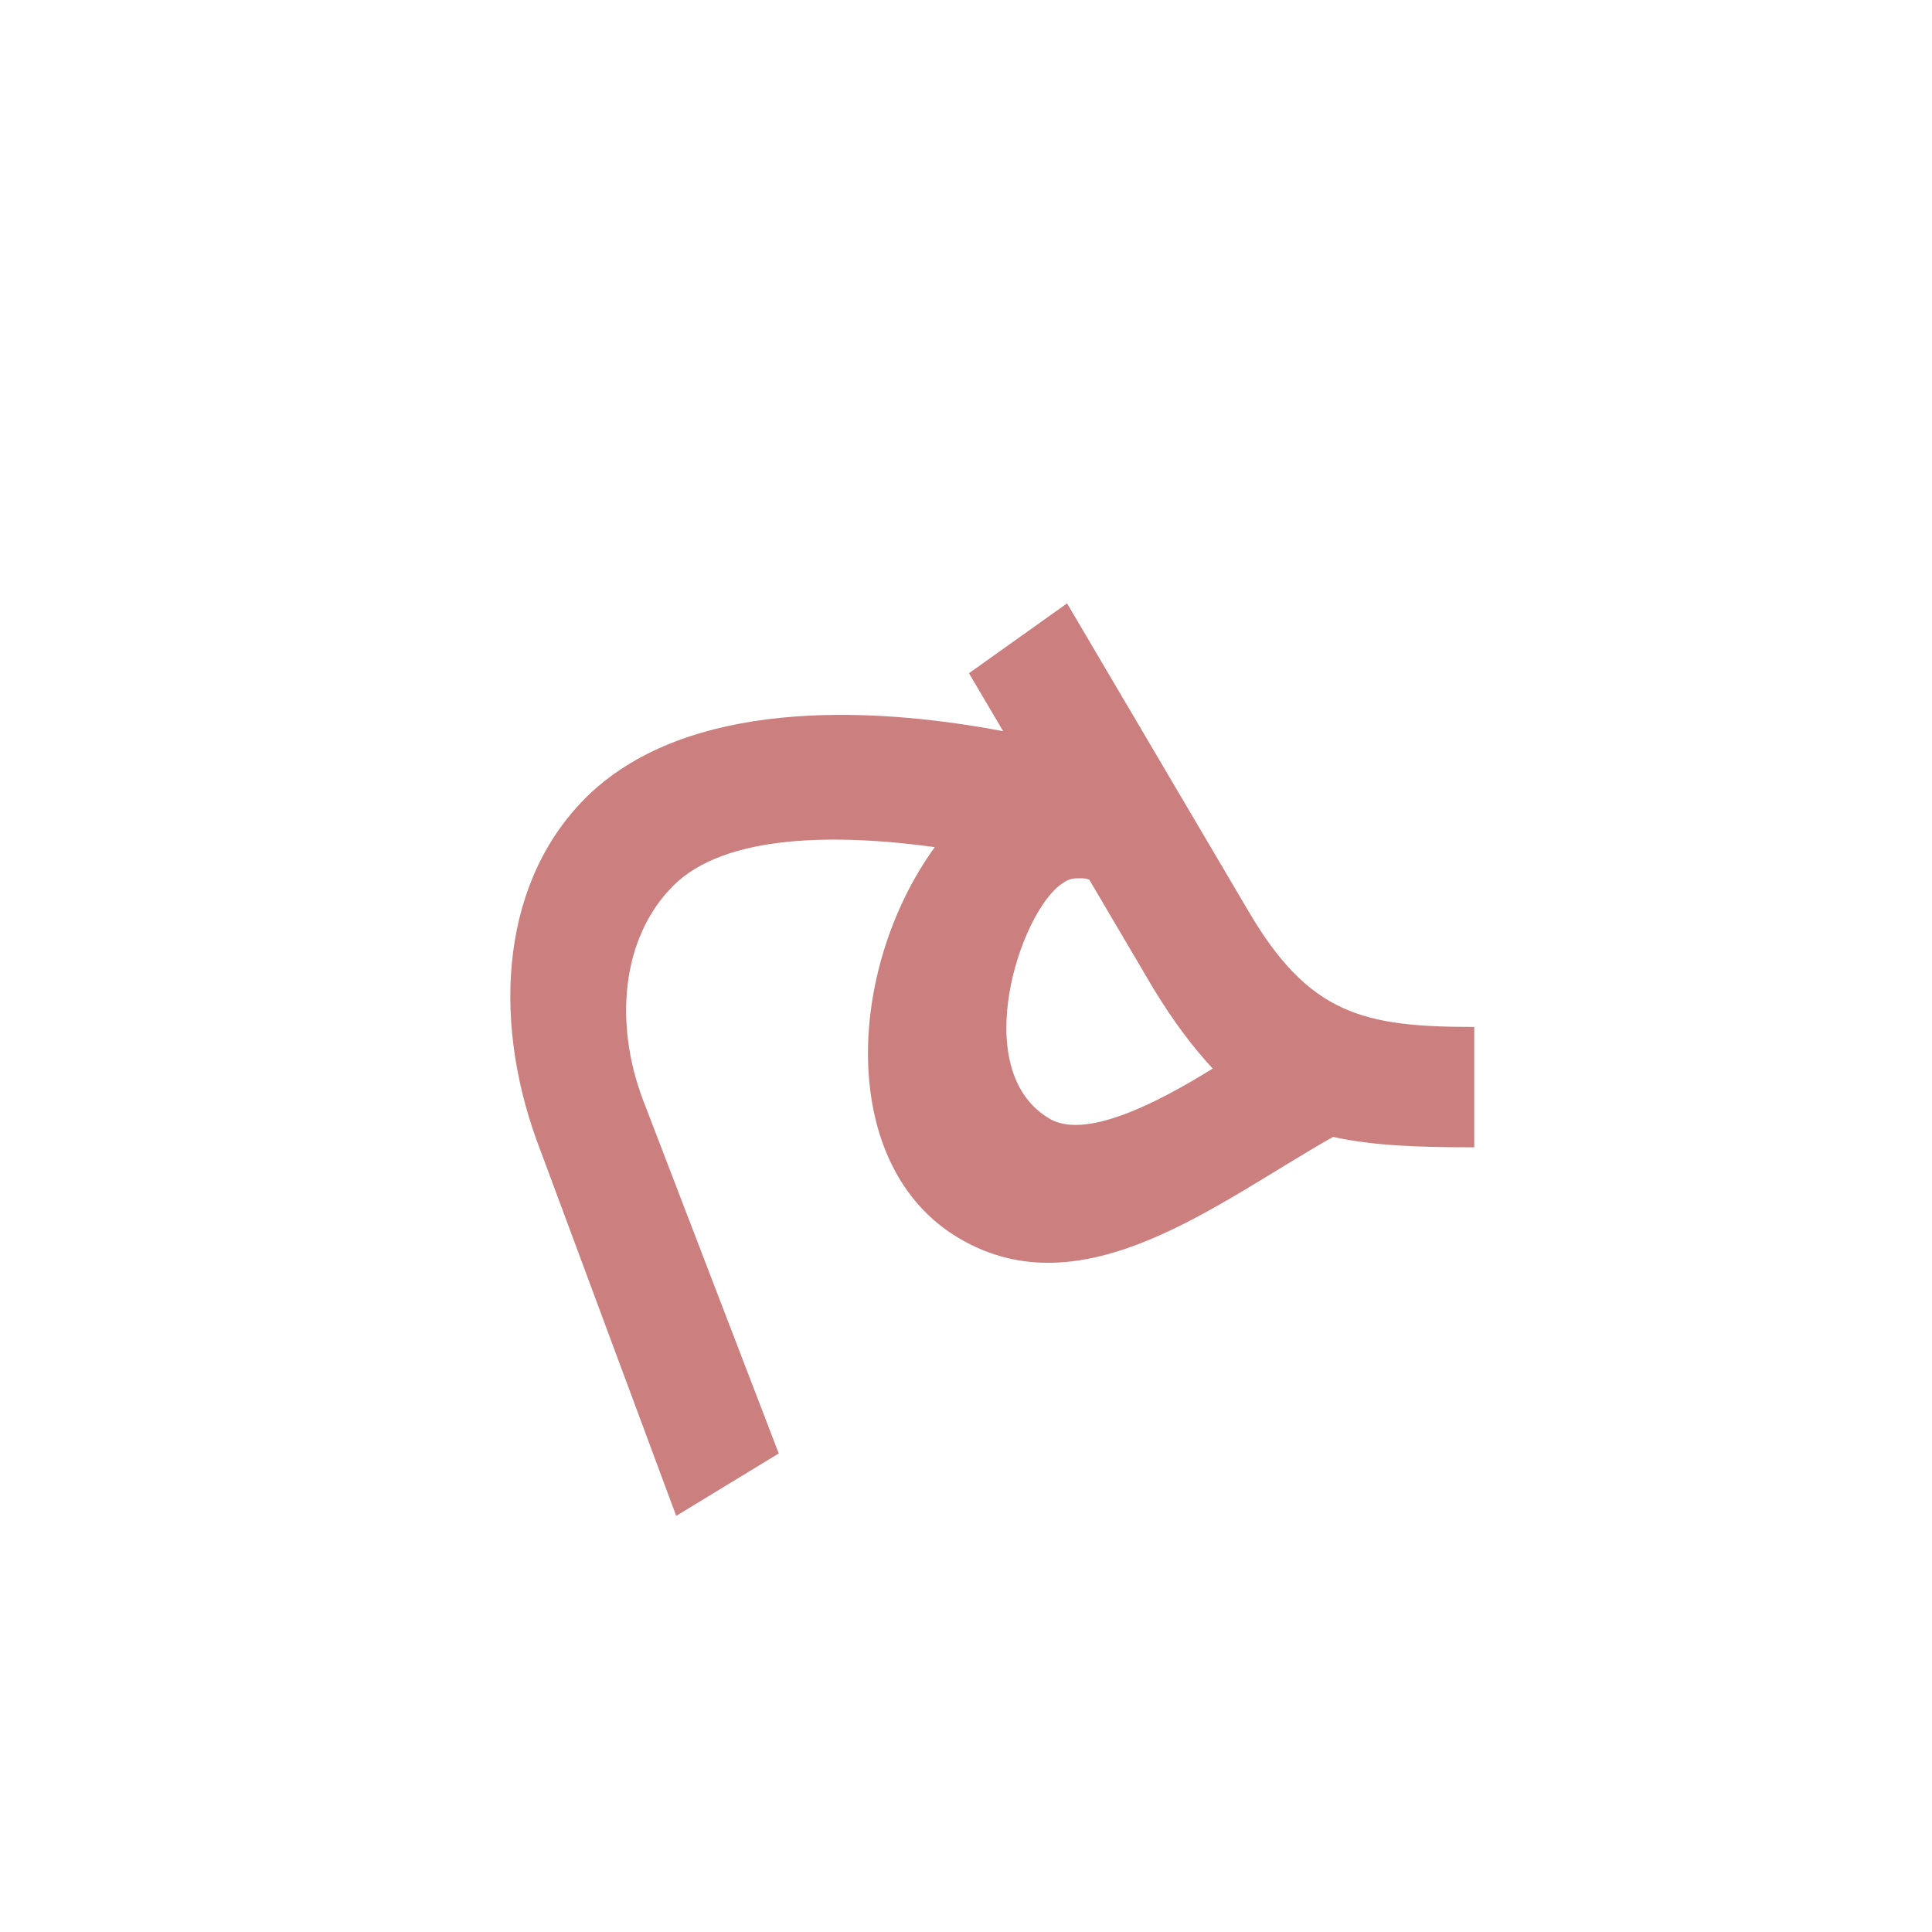
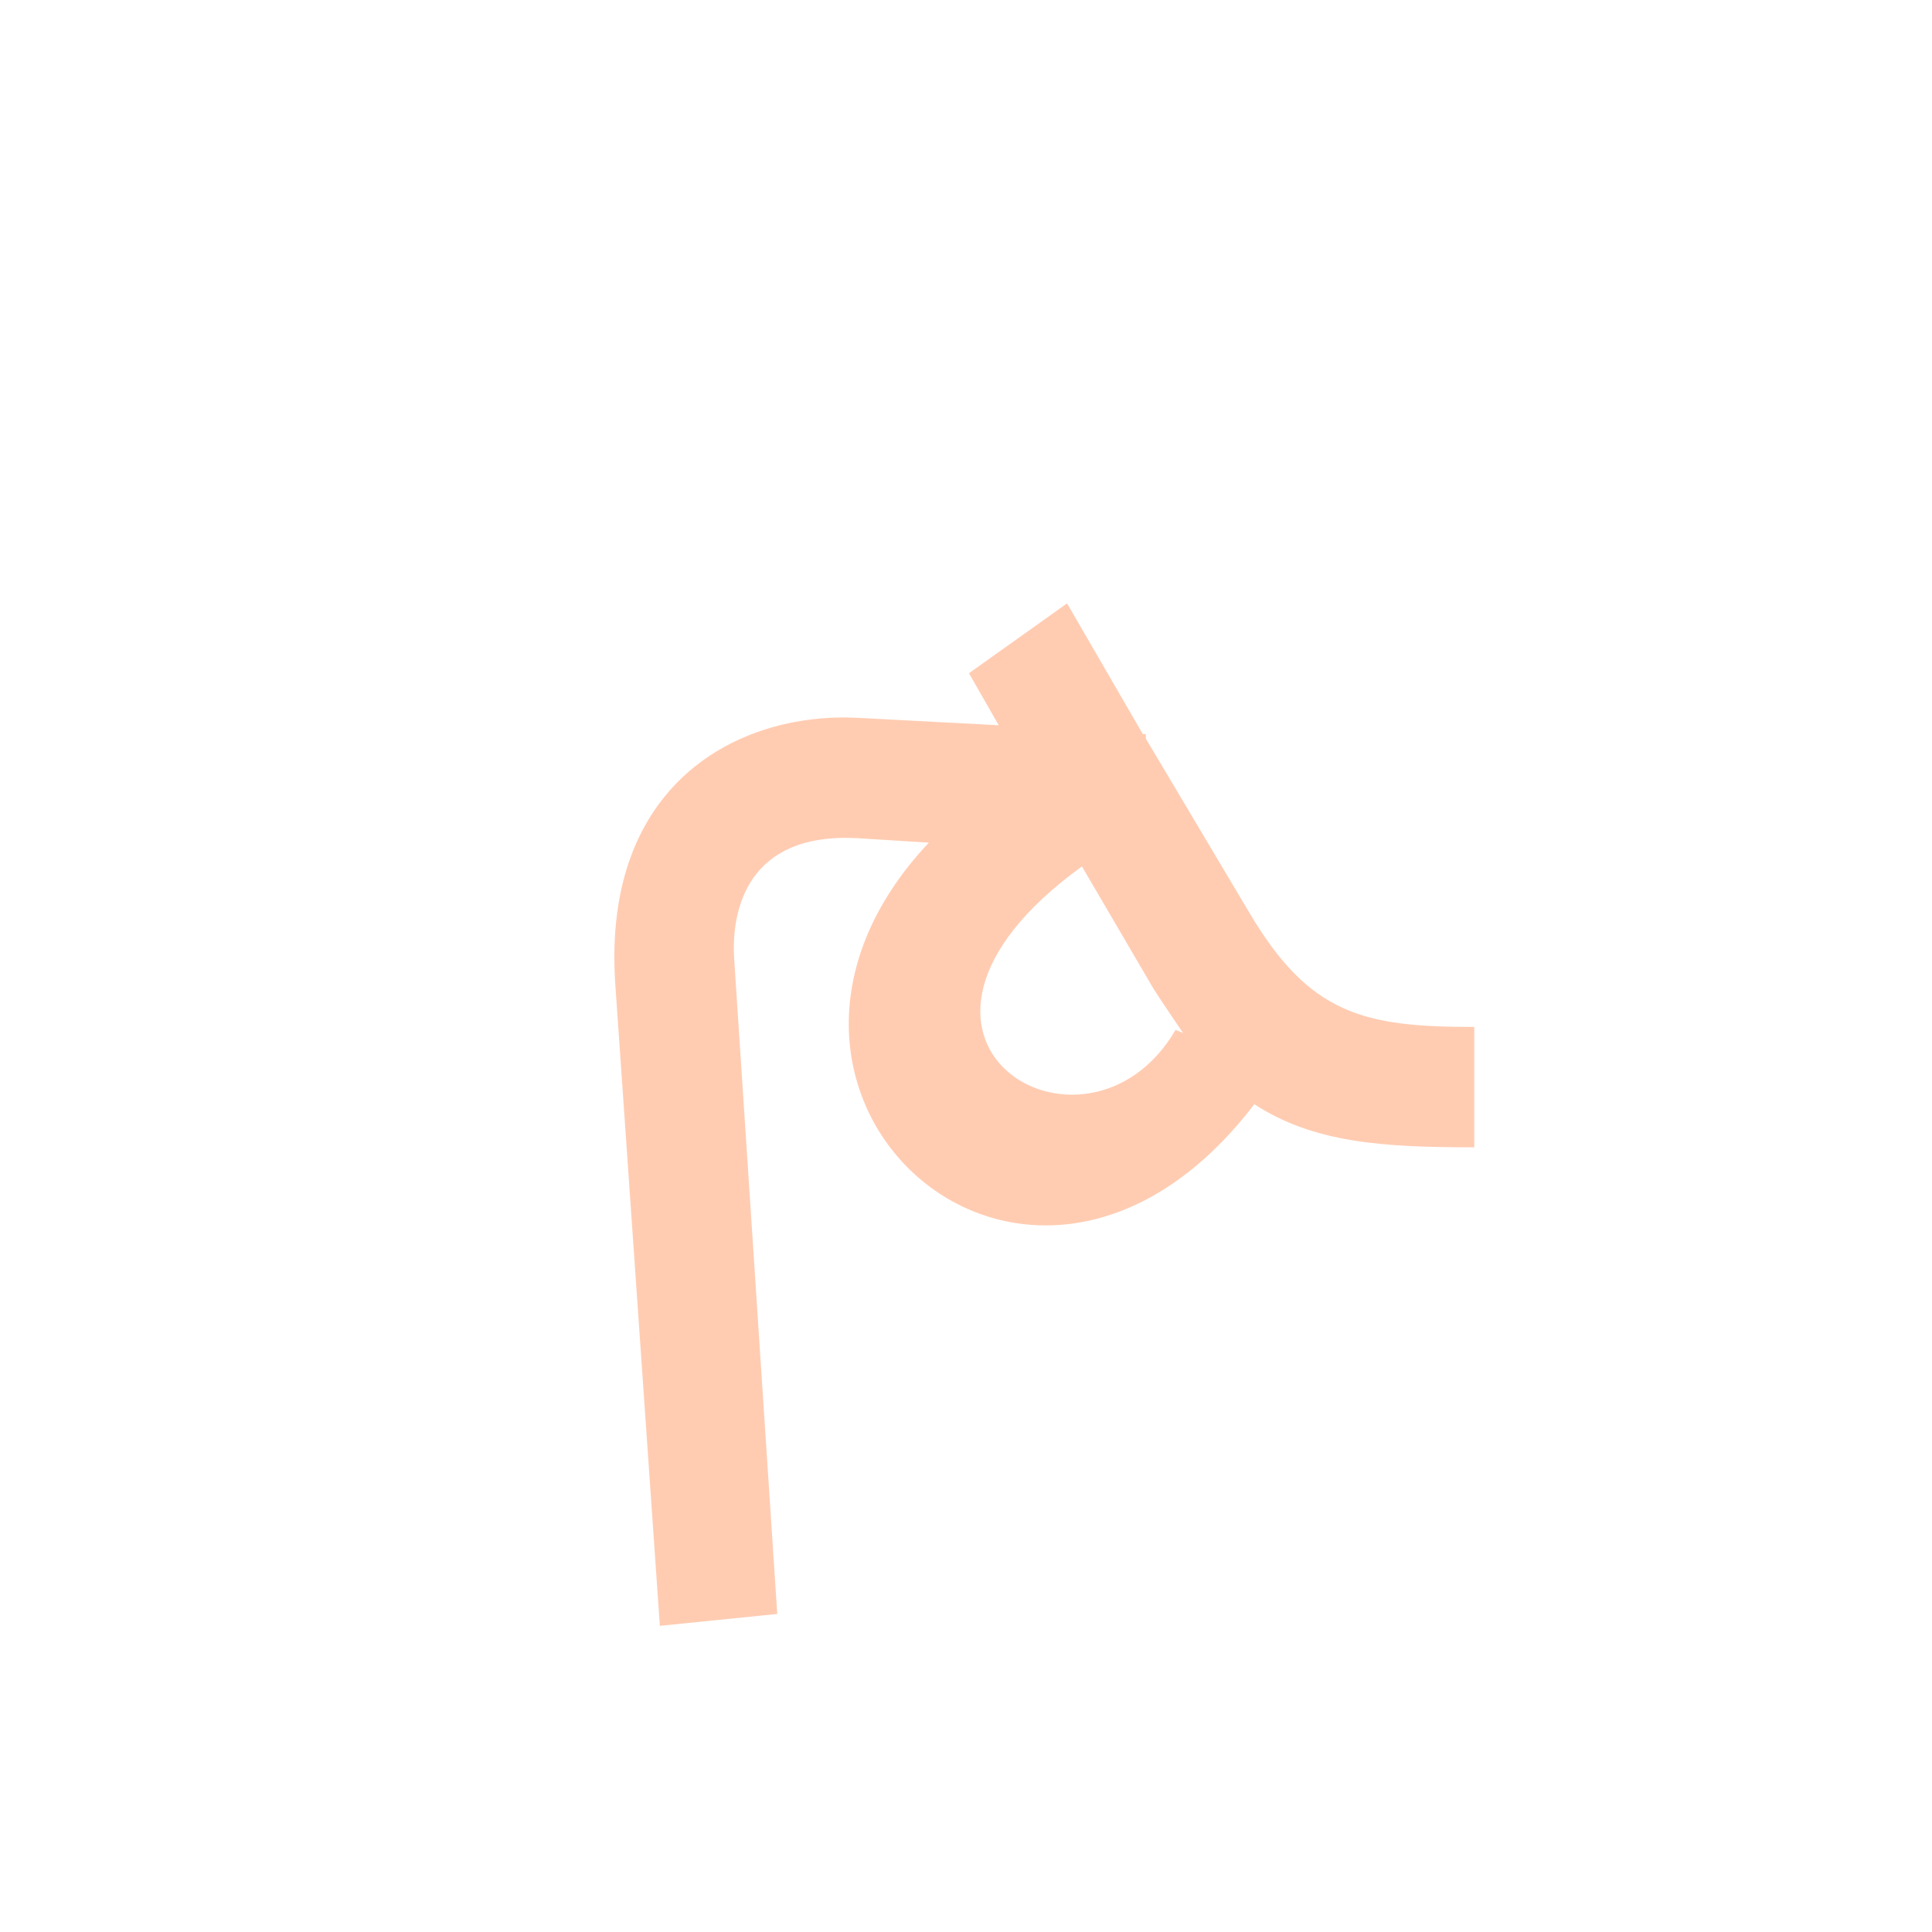
<svg xmlns="http://www.w3.org/2000/svg" xml:space="preserve" width="1300px" height="1300px" version="1.0" style="shape-rendering:geometricPrecision; text-rendering:geometricPrecision; image-rendering:optimizeQuality; fill-rule:evenodd; clip-rule:evenodd" viewBox="0 0 1300 1056">
  <defs>
    <style type="text/css">
   
    .fil3 {fill:black;fill-opacity:0.502}
    .fil4 {fill:#990000;fill-opacity:0.502}
    .fil0 {fill:#996633;fill-opacity:0.502}
    .fil1 {fill:#FF9933;fill-opacity:0.502}
    .fil2 {fill:#FF9966;fill-opacity:0.502}
   
  </style>
  </defs>
  <g id="_100:master" visibility="hidden">
    <path class="fil0" d="M830 586l56 42c-64,162 -393,93 -208,-183 -52,-5 -103,-6 -141,17 -21,13 -32,42 -32,86 0,88 12,211 36,369l-73 12c-26,-152 -39,-278 -39,-378 0,-63 15,-109 44,-140 33,-33 66,-50 146,-50 30,0 51,1 63,2l-20 -37 56 -42 122 207c30,52 62,78 120,78l32 0 0 81 -41 0c-114,0 -155,-98 -206,-180 -119,153 22,212 85,116z" />
  </g>
  <g id="Layer_x0020_1" visibility="hidden">
    <path class="fil0" d="M838 525l62 52c-98,166 -261,154 -276,16 -4,-39 14,-90 45,-150 -90,-8 -164,-3 -164,105 0,88 12,211 36,369l-73 12c-26,-152 -39,-278 -39,-378 0,-63 15,-109 44,-140 55,-54 136,-55 209,-48l-20 -37 56 -42 122 207c30,52 62,78 120,78l32 0 0 81 -41 0c-114,0 -155,-98 -206,-180 -35,57 -57,99 -50,122 16,52 101,15 143,-67z" />
  </g>
  <g id="Layer_x0020_2" visibility="hidden">
    <path class="fil0" d="M652 331l66 -47 122 207c41,70 78,78 152,78l0 81c-101,0 -158,-8 -216,-107l-124 -212z" />
    <path class="fil1" d="M682 392l70 26c-27,69 -76,315 63,151l56 59c-46,54 -97,75 -138,78 -83,8 -131,-105 -51,-314z" />
    <path class="fil2" d="M743 478l13 -82c-56,-18 -117,-30 -159,-28 -187,8 -226,159 -179,286l94 253 69 -42 -91 -237c-31,-80 -3,-177 106,-176 36,0 95,11 147,26z" />
  </g>
  <g id="Layer_x0020_3" visibility="hidden">
    <path class="fil3" d="M878 561c0,-1 -63,32 -63,31 -2,-5 -11,-7 -14,-12 -46,-69 -98,-142 -129,-114 -17,15 -29,68 -22,111 14,82 58,69 114,30 36,-25 63,-45 90,-57l23 77 -105 72c-89,60 -172,35 -196,-72 -19,-89 7,-209 65,-236 45,-22 89,-14 136,25 35,29 61,81 101,145z" />
    <path class="fil0" d="M652 331l66 -47 122 207c41,70 78,78 152,78l0 81c-101,0 -158,-8 -216,-107l-104 -178 -20 -34z" />
    <path class="fil2" d="M727 469l13 -82c-98,-30 -261,-53 -343,25 -60,57 -66,150 -36,233l94 253 69 -42 -91 -237c-20,-52 -15,-110 20,-145 55,-55 209,-23 274,-5z" />
  </g>
-   <g id="Layer_x0020_4">
-     <path class="fil4" d="M733 470c-2,-1 -4,-1 -6,-1l0 0 -2 0c-4,0 -7,1 -11,4 -28,20 -62,124 -9,157 24,16 74,-10 111,-33 -13,-14 -26,-31 -40,-54l-43 -73zm164 173c-78,44 -168,118 -252,68 -81,-48 -76,-180 -16,-263 -66,-9 -141,-9 -176,26 -35,35 -40,93 -20,145l91 237 -69 42 -94 -253c-30,-83 -24,-176 36,-233 66,-62 183,-60 278,-42l-23 -39 66 -47 122 207c41,70 78,78 152,78l0 81c-37,0 -68,-1 -95,-7z" />
+   <g id="Layer_x0020_4" visibility="hidden">
+     <path class="fil4" d="M775 392l-23 88c-14,-11 -27,-15 -38,-7 -28,20 -62,124 -9,157 34,22 114,-36 147,-54l52 63c-80,44 -173,123 -259,72 -105,-62 -65,-264 48,-318 28,-13 55,-13 82,-1z" />
+     <path class="fil0" d="M652 331l66 -47 122 207c41,70 78,78 152,78l0 81c-101,0 -158,-8 -216,-107l-104 -178 -20 -34z" />
+     <path class="fil2" d="M727 469l13 -82c-98,-30 -261,-52 -343,25 -60,57 -66,150 -36,233l123 330 69 -42 -120 -314c-20,-52 -15,-110 20,-145 55,-55 209,-23 274,-5z" />
+   </g>
+   <g id="Layer_x0020_5" visibility="hidden">
+     <path class="fil2" d="M544 442l196 11 -1 -81 -195 -11c-80,-4 -171,44 -162,179l29 432 80 -8 -29 -441c-2,-33 8,-85 82,-81z" />
+     <path class="fil4" d="M775 392l-23 88c-14,-11 -27,-15 -38,-7 -28,20 -62,124 -9,157 34,22 114,-36 147,-54l52 63c-80,44 -173,123 -259,72 -105,-62 -65,-264 48,-318 28,-13 55,-13 82,-1z" />
+     <path class="fil0" d="M652 331l66 -47 122 207c41,70 78,78 152,78l0 81c-101,0 -158,-8 -216,-107l-104 -178 -20 -34z" />
+     <path class="fil3" d="M790 395c-1,-1 -30,75 -31,75 -70,-10 -208,-41 -193,25 7,31 72,121 115,113 15,-3 26,-26 35,-54 37,-116 44,-197 185,-225l20 -4 16 80 -15 3c-104,20 -118,95 -134,162 -55,229 -266,96 -296,-59 -38,-188 184,-132 298,-116z" />
+   </g>
+   <g id="Layer_x0020_6" visibility="hidden">
+     <path class="fil0" d="M745 470l-67 -25c-52,-5 -103,-6 -141,17 -21,13 -32,42 -32,86 0,88 12,211 36,369l-73 12c-26,-152 -39,-278 -39,-378 0,-63 15,-109 44,-140 33,-33 66,-50 146,-50 30,0 51,1 63,2l-20 -37 56 -42 122 207c30,52 62,78 120,78l32 0 0 81 -41 0c-114,0 -155,-98 -206,-180z" />
+     <path class="fil0" d="M678 445l67 25c-119,153 22,212 85,116l56 42c-64,162 -393,93 -208,-183z" />
+   </g>
+   <g id="Layer_x0020_7">
+     <path class="fil2" d="M796 573l-5 -2c-60,103 -223,6 -63,-110l48 82c7,11 14,21 20,30zm-219 -131c-74,-4 -85,48 -83,81l29 441 -79 8 -30 -432c-9,-135 83,-183 163,-179l95 5 -20 -35 66 -47 51 88 2 0 0 3 69 116c41,70 78,78 152,78l0 81c-62,0 -108,-3 -148,-29 -152,199 -377,-8 -219,-176l-48 -3z" />
  </g>
</svg>
